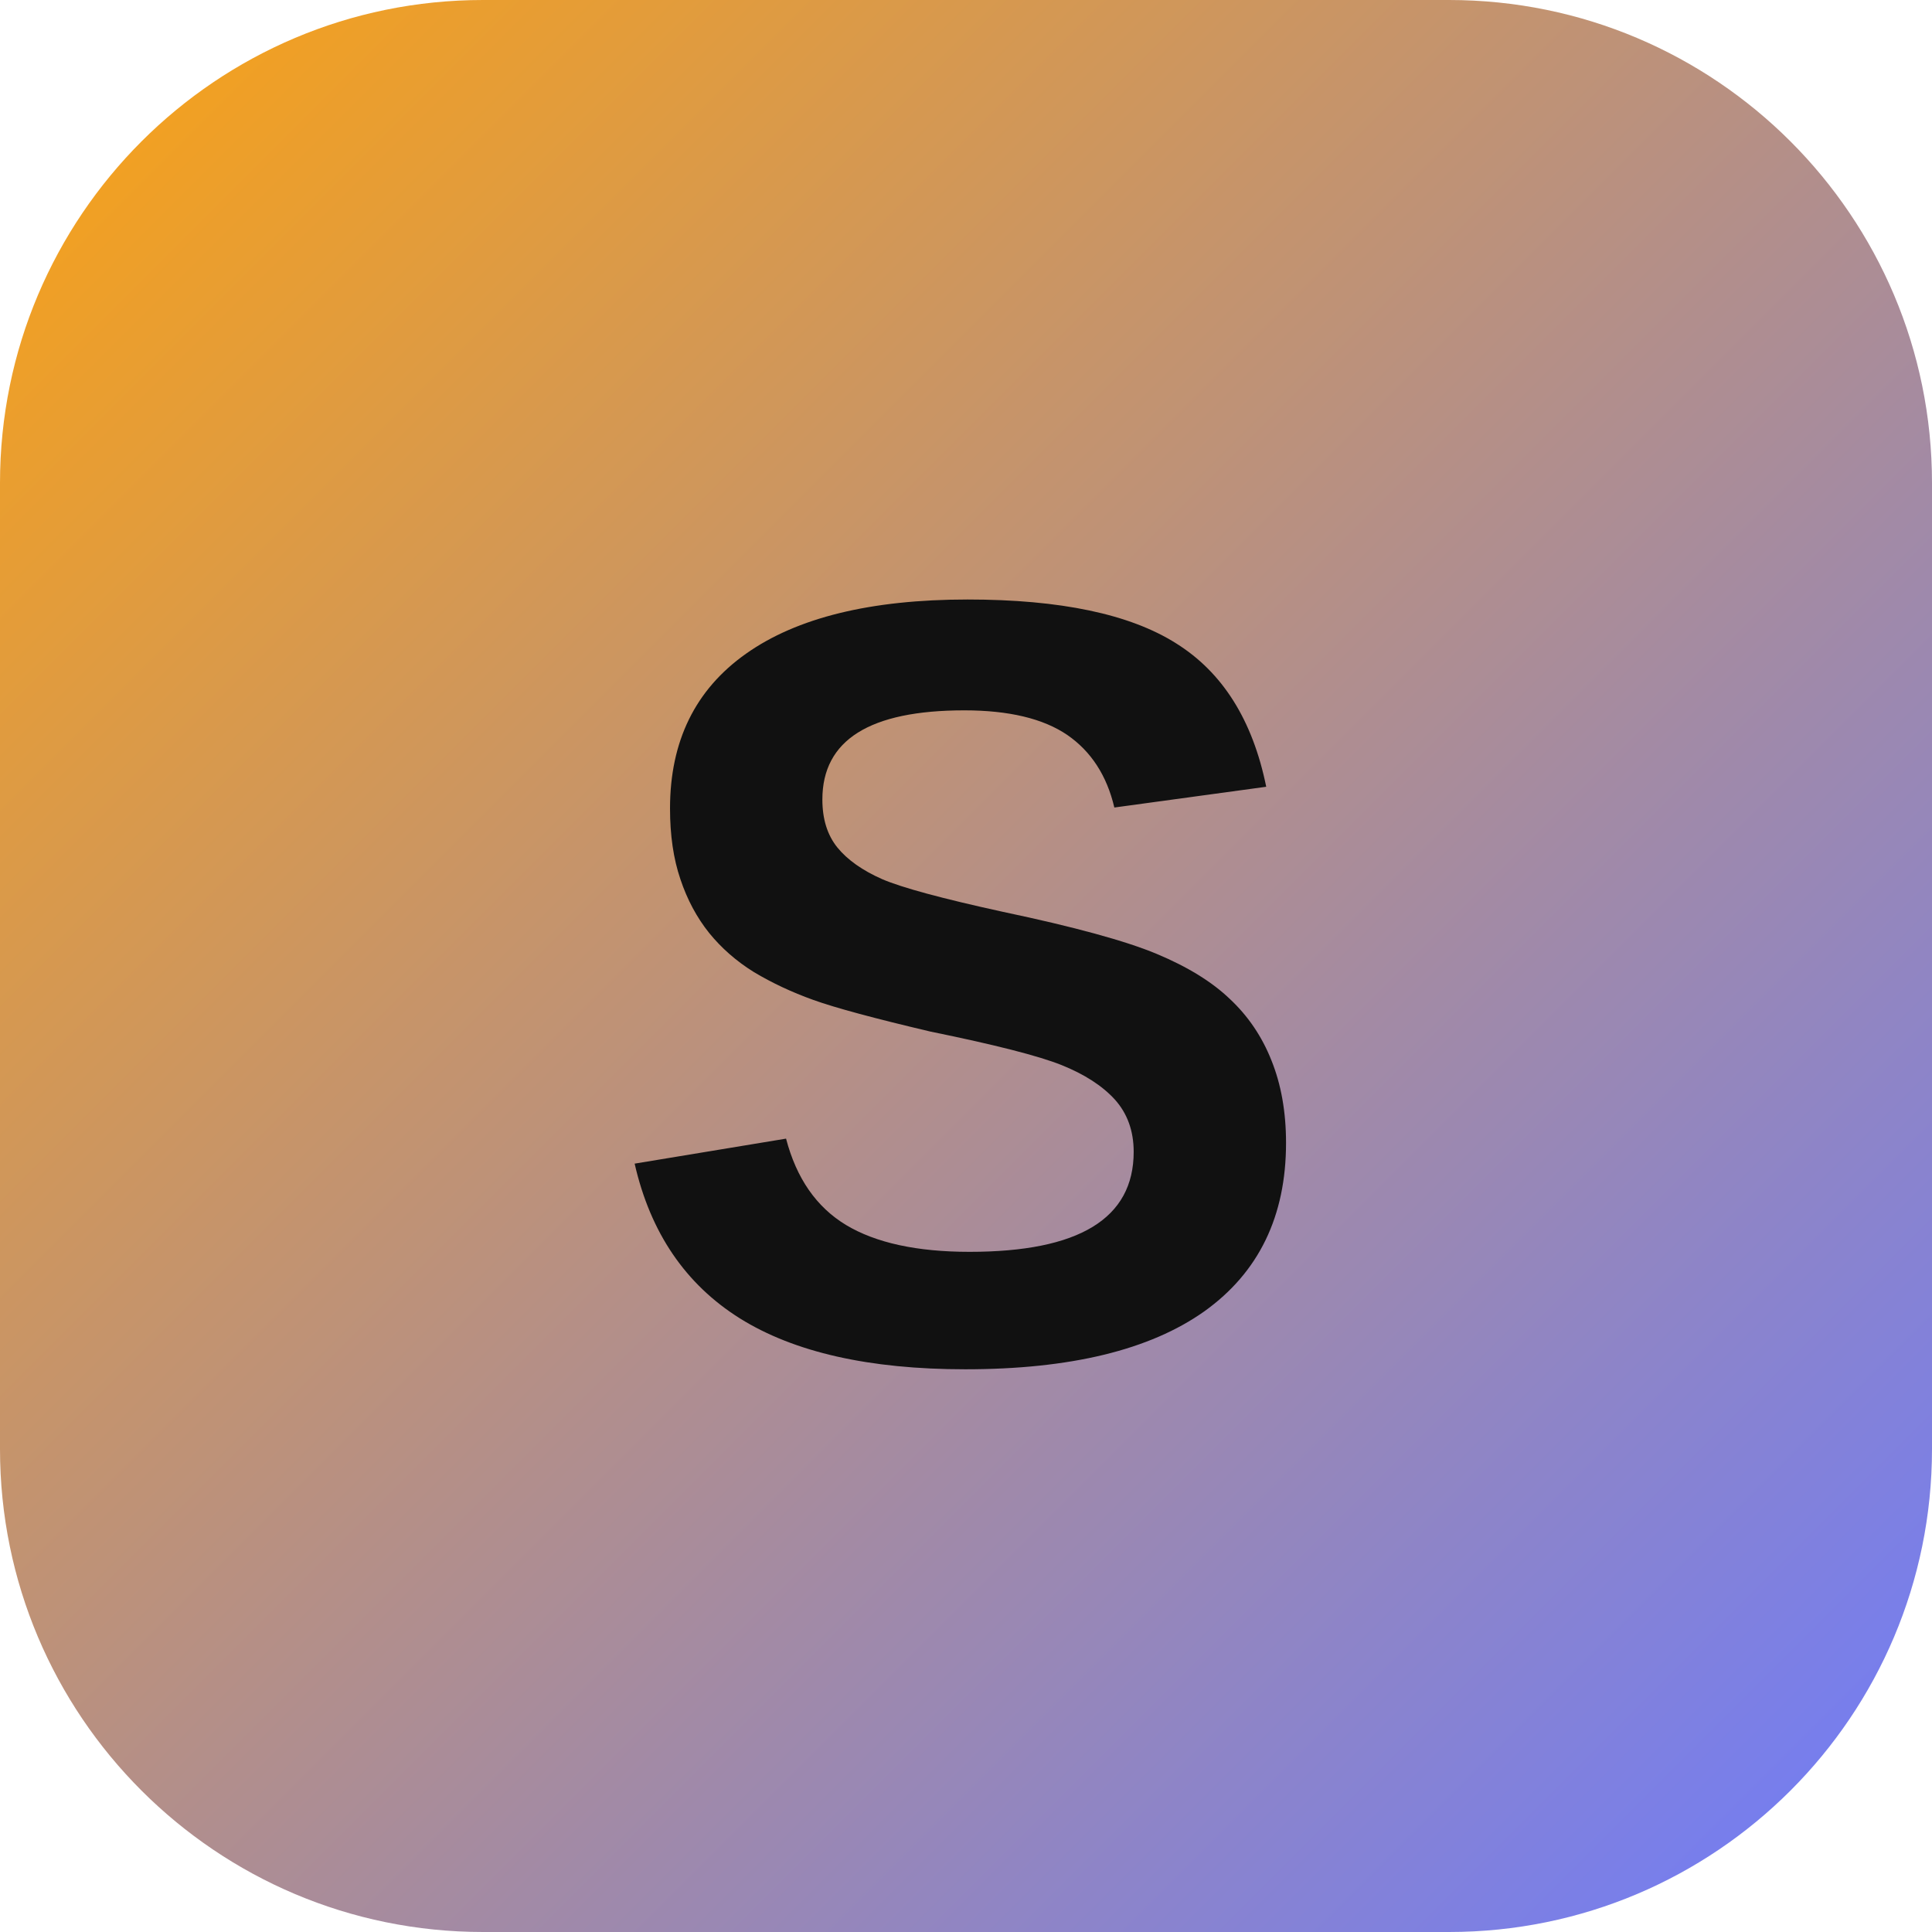
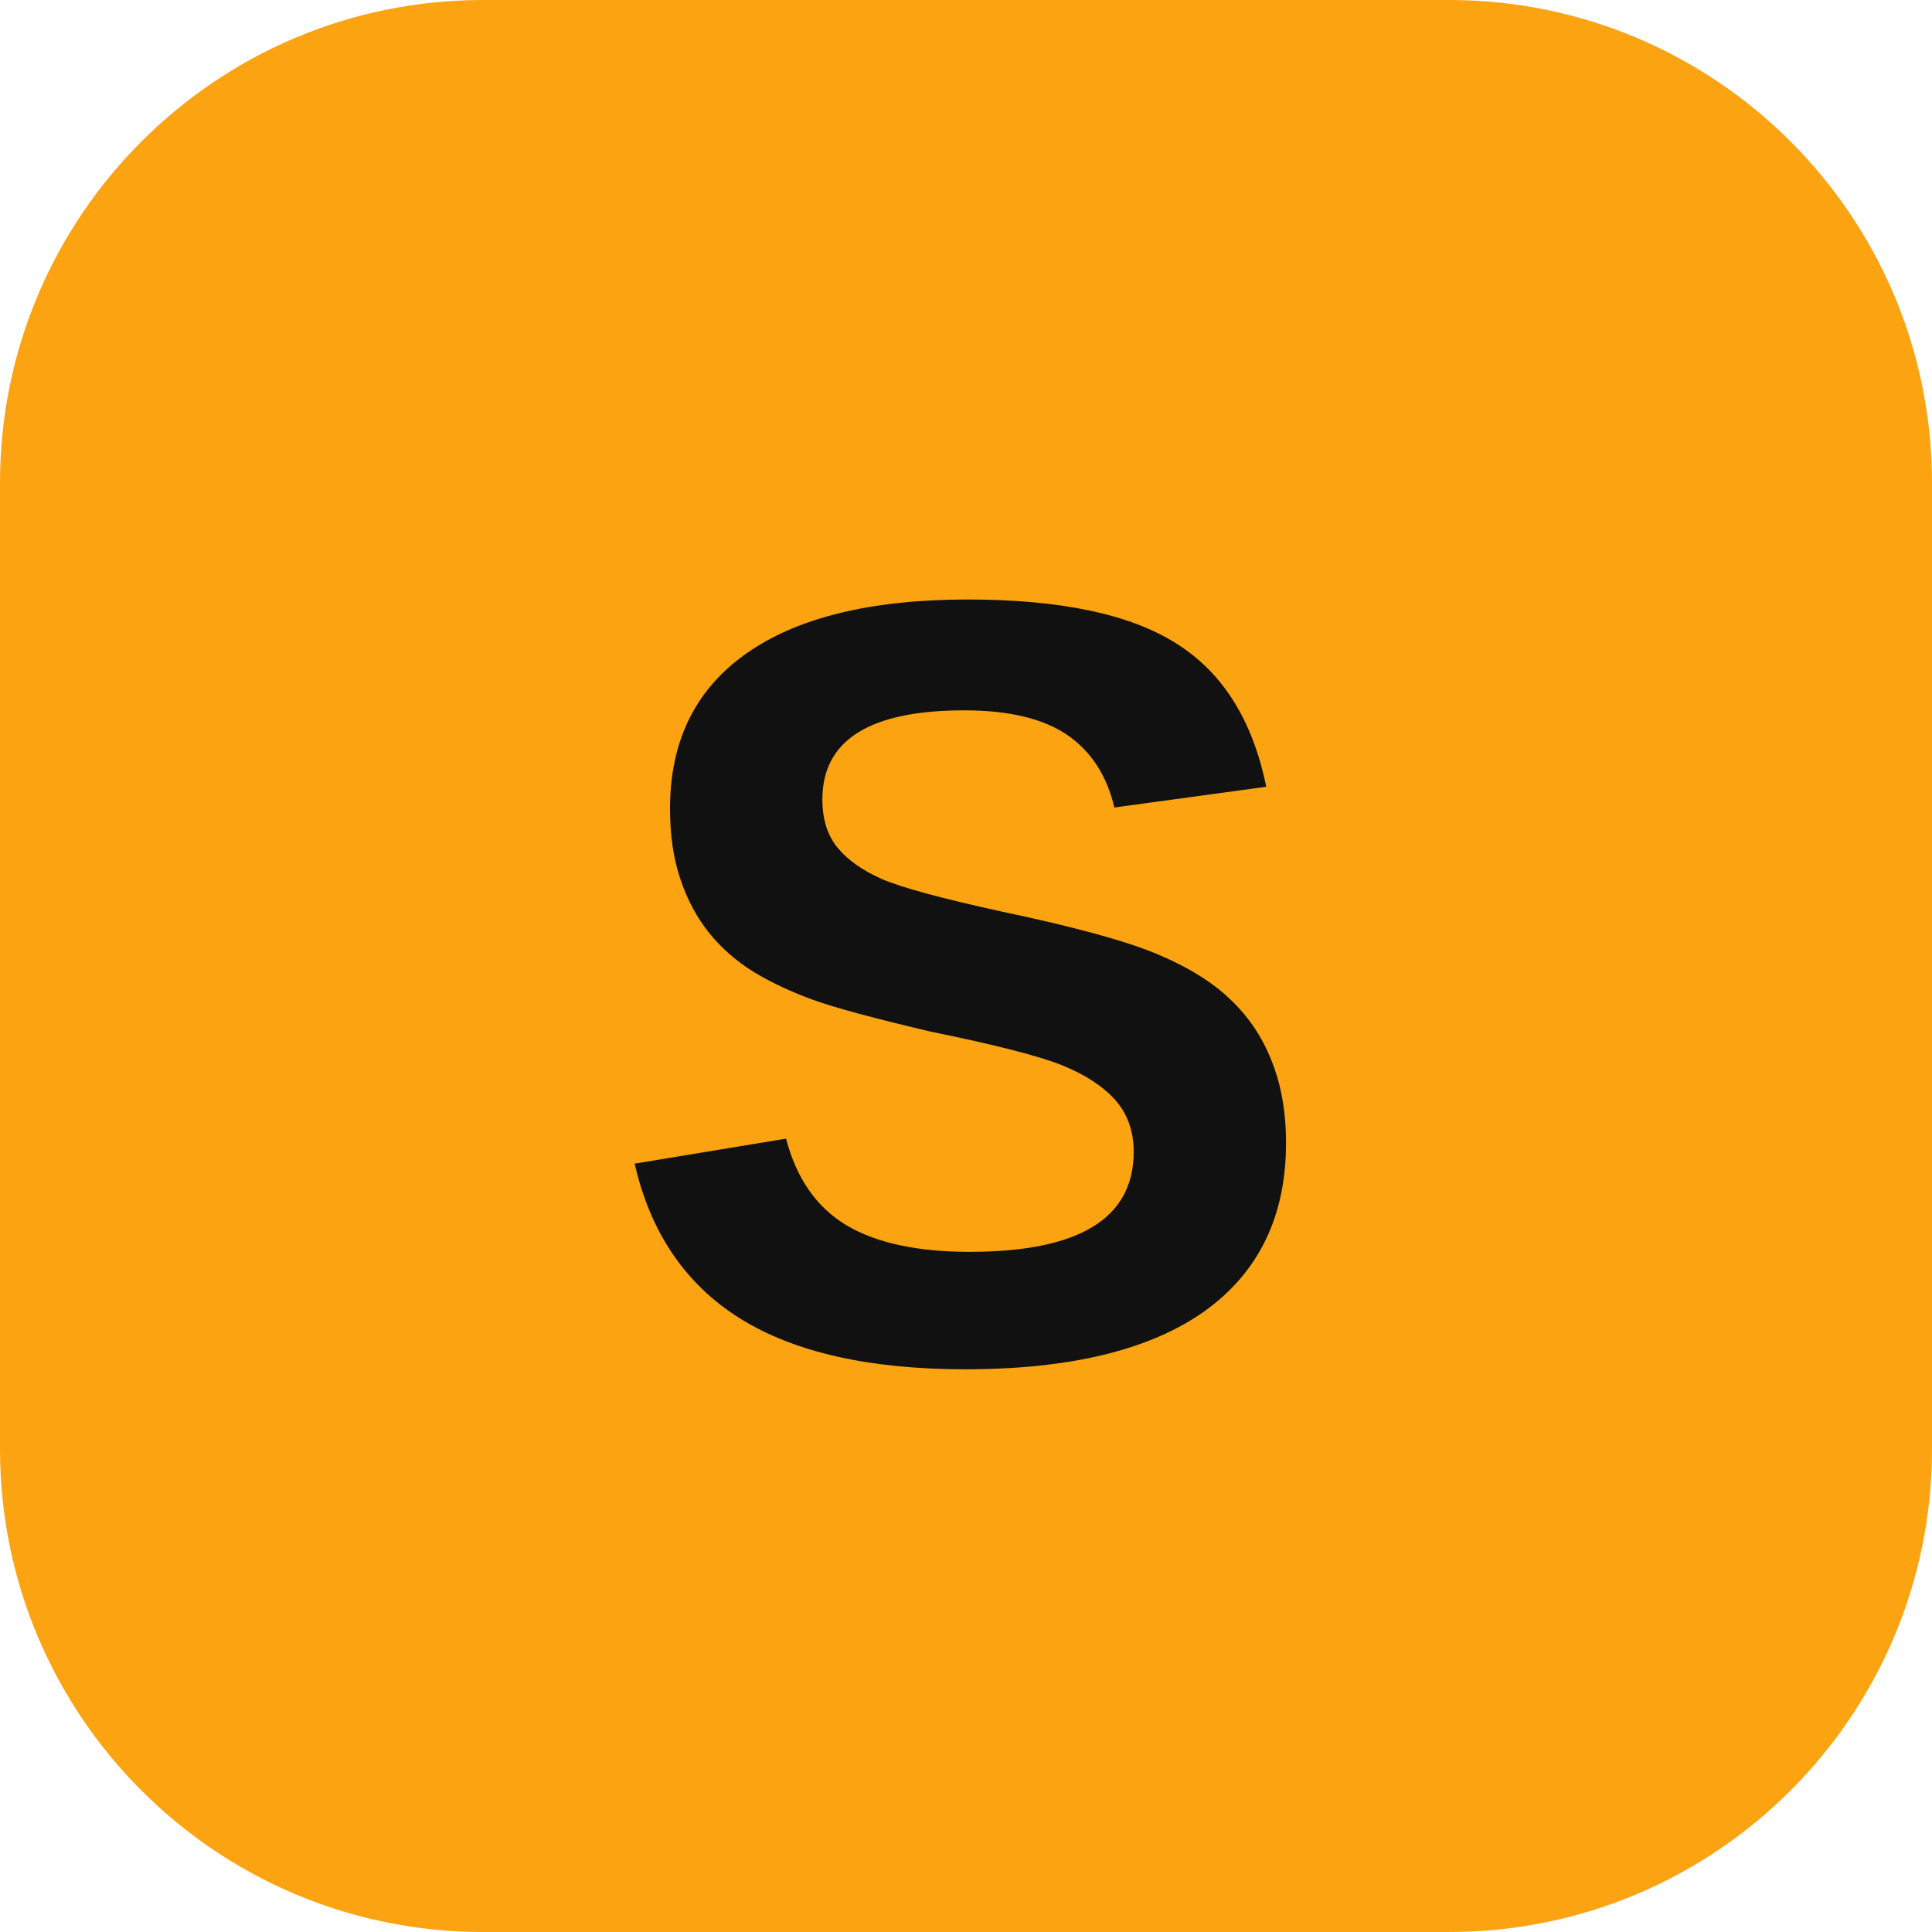
<svg xmlns="http://www.w3.org/2000/svg" viewBox="0 0 64 64">
-   <defs>
-     <linearGradient id="g" x1="0" y1="0" x2="1" y2="1">
-       <stop offset="0" stop-color="#fca311" />
-       <stop offset="1" stop-color="#6c7bff" />
-     </linearGradient>
-   </defs>
-   <rect width="64" height="64" rx="16" fill="url(#g)" />
+   <rect width="64" height="64" rx="16" fill="#fca311" />
  <text x="32" y="45" font-family="Arial,sans-serif" font-weight="700" font-size="36" text-anchor="middle" fill="#111">S</text>
</svg>
